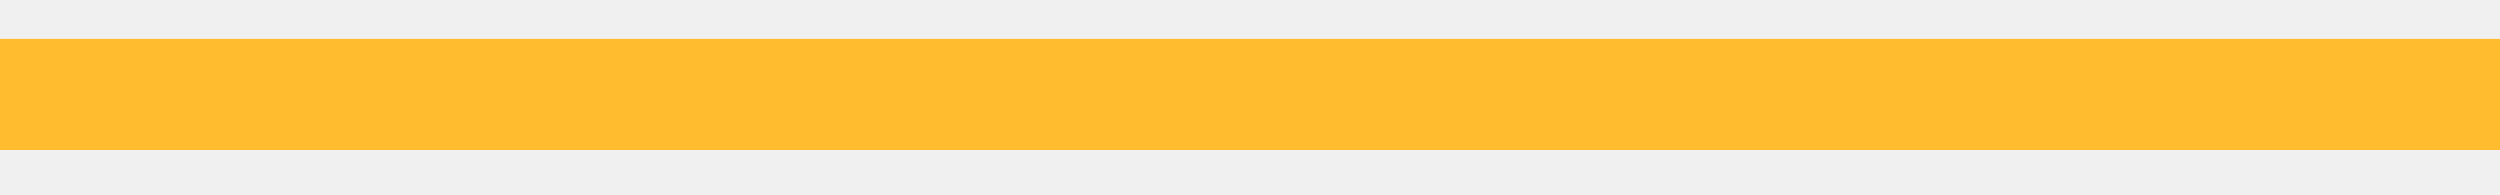
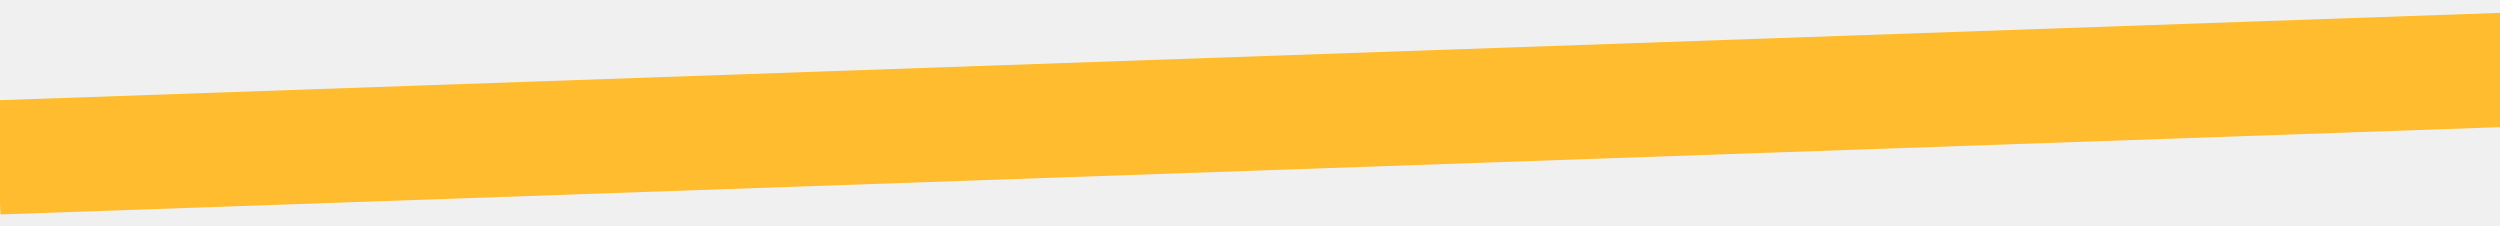
- <svg xmlns="http://www.w3.org/2000/svg" id="visual" viewBox="0 0 900 70" width="900" height="70" version="1.1">
-   <path d="M0 34L900 34" fill="none" stroke-linecap="round" stroke-linejoin="miter" stroke="#febc2e" stroke-width="40" />
+ <svg xmlns="http://www.w3.org/2000/svg" width="5494" height="495" viewBox="0 0 5494 495" fill="none">
+   <g clip-path="url(#clip0_294_195)">
+     <line x1="-3.427" y1="345.831" x2="6077.87" y2="133.468" stroke="#FEBC2E" stroke-width="251" />
+   </g>
+   <defs>
+     <clipPath id="clip0_294_195">
+       <rect width="5494" height="495" fill="white" />
+     </clipPath>
+   </defs>
</svg>
